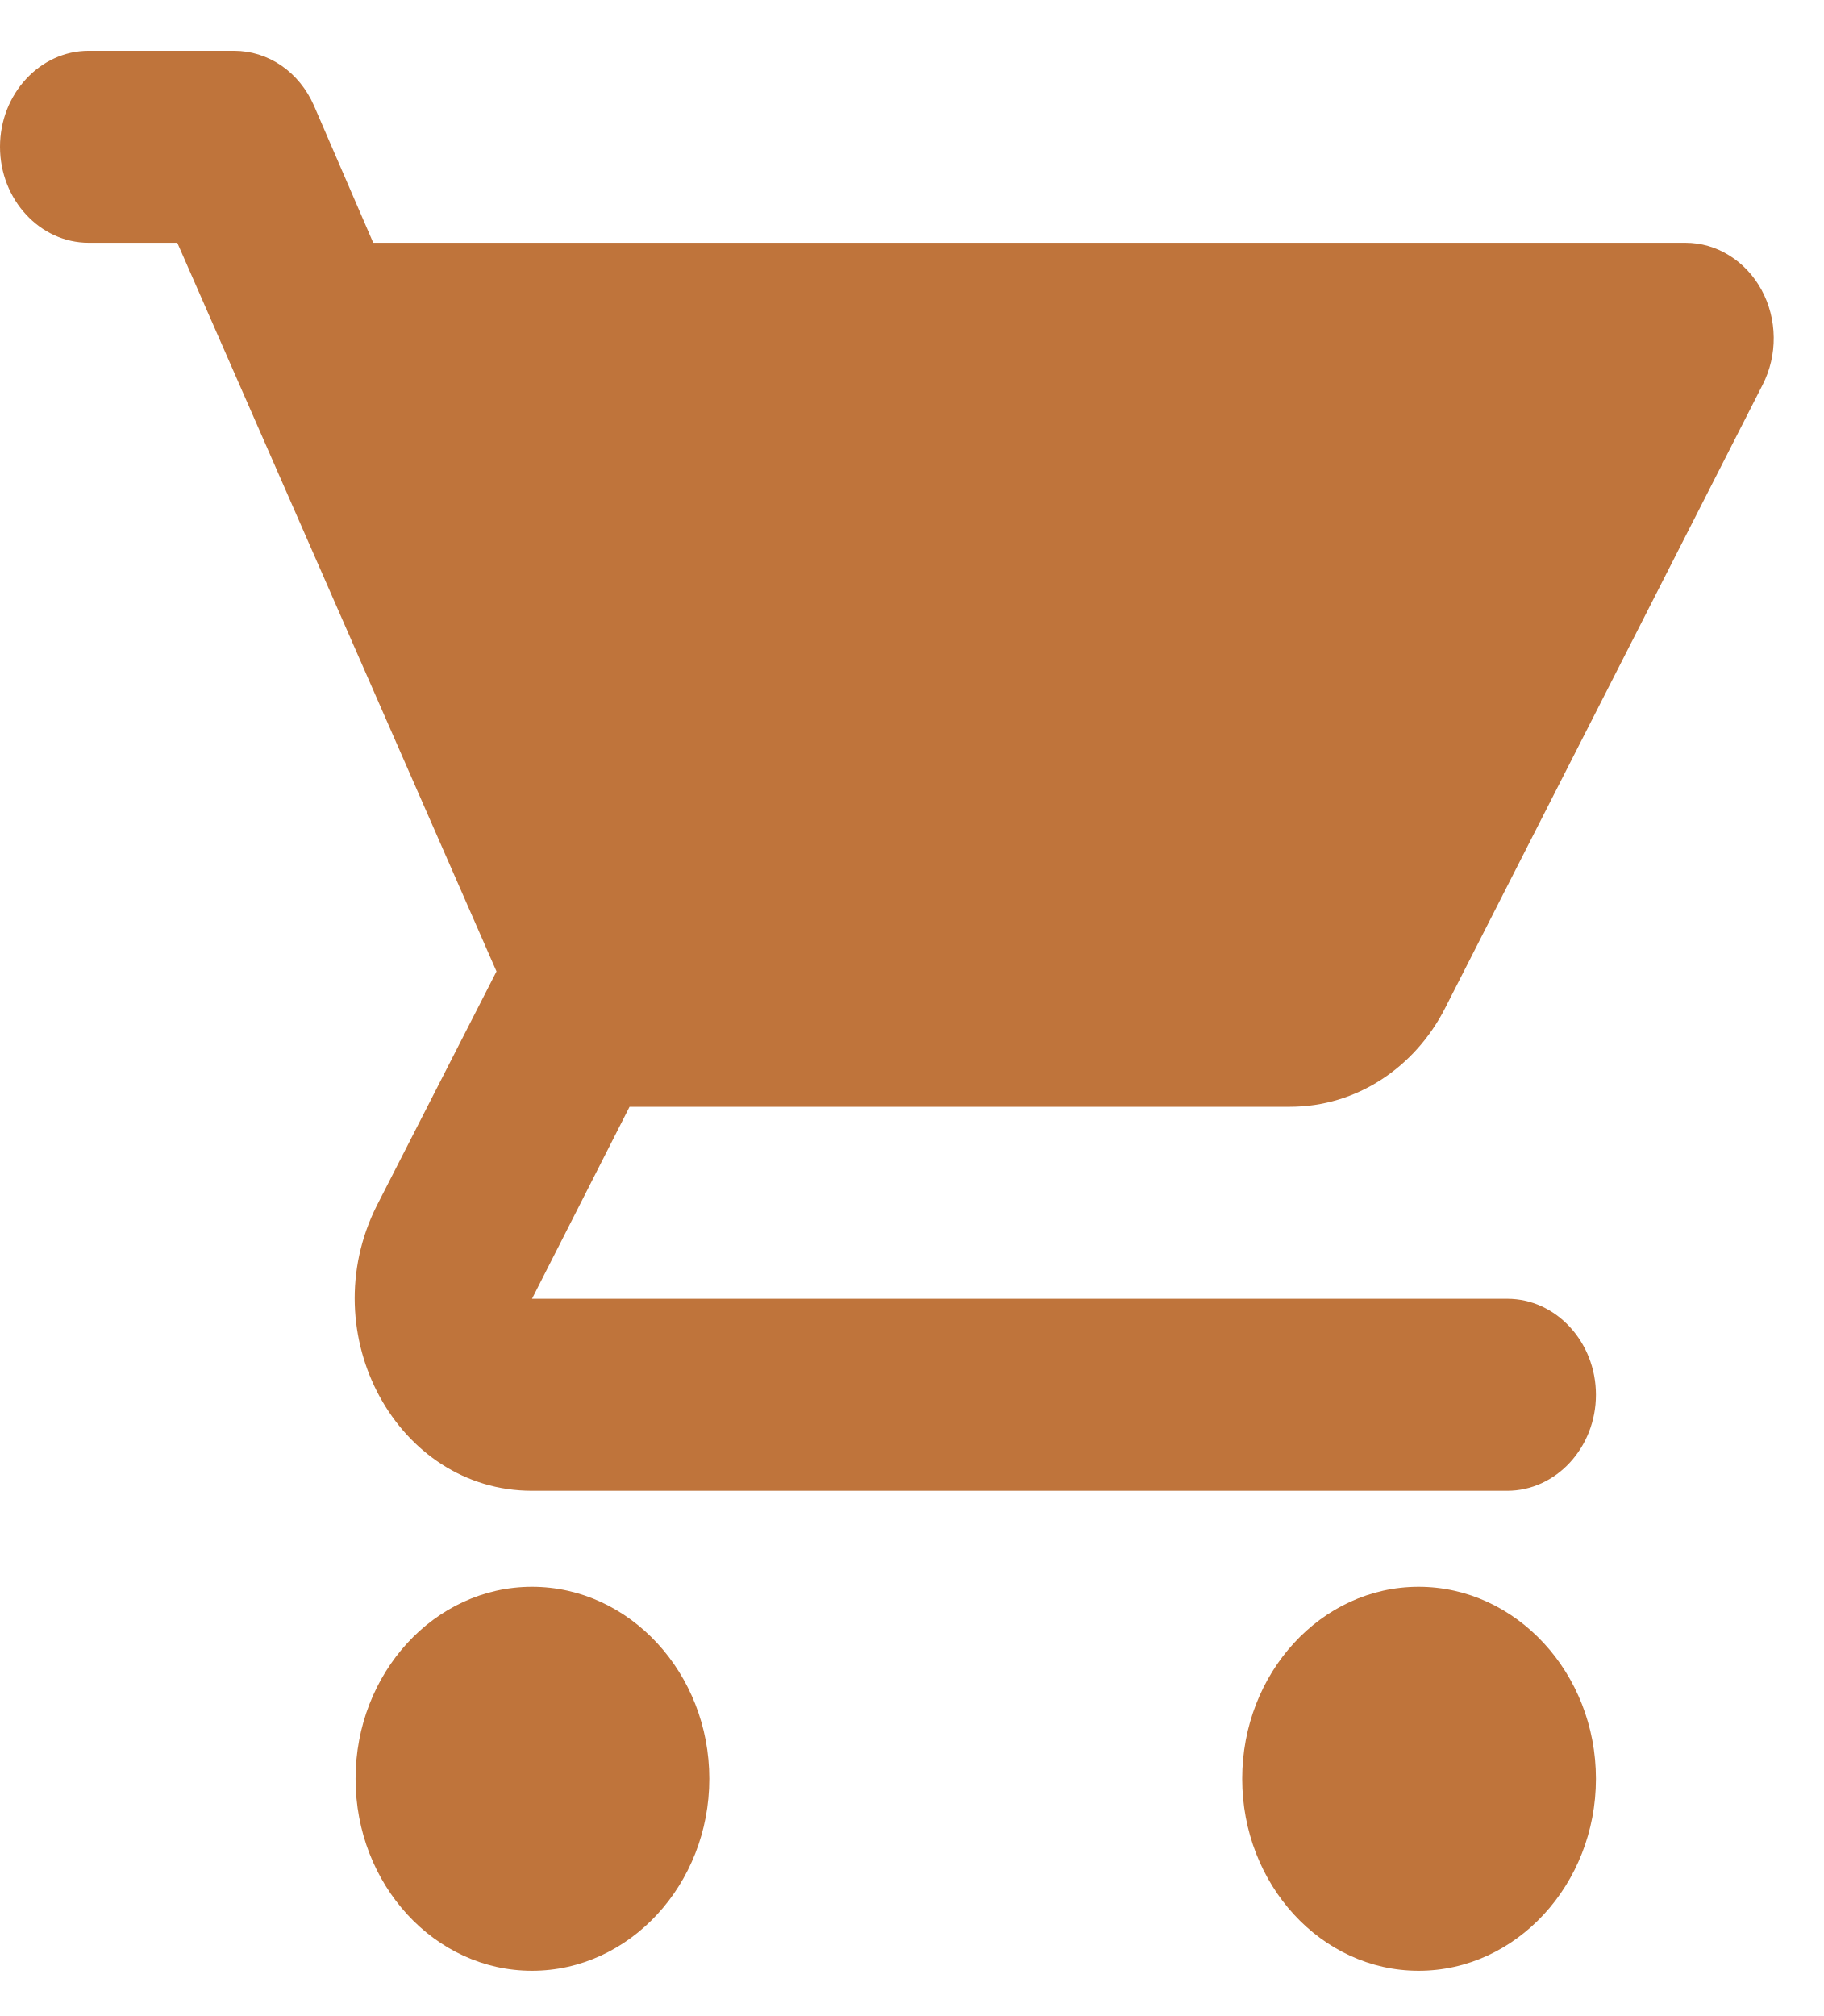
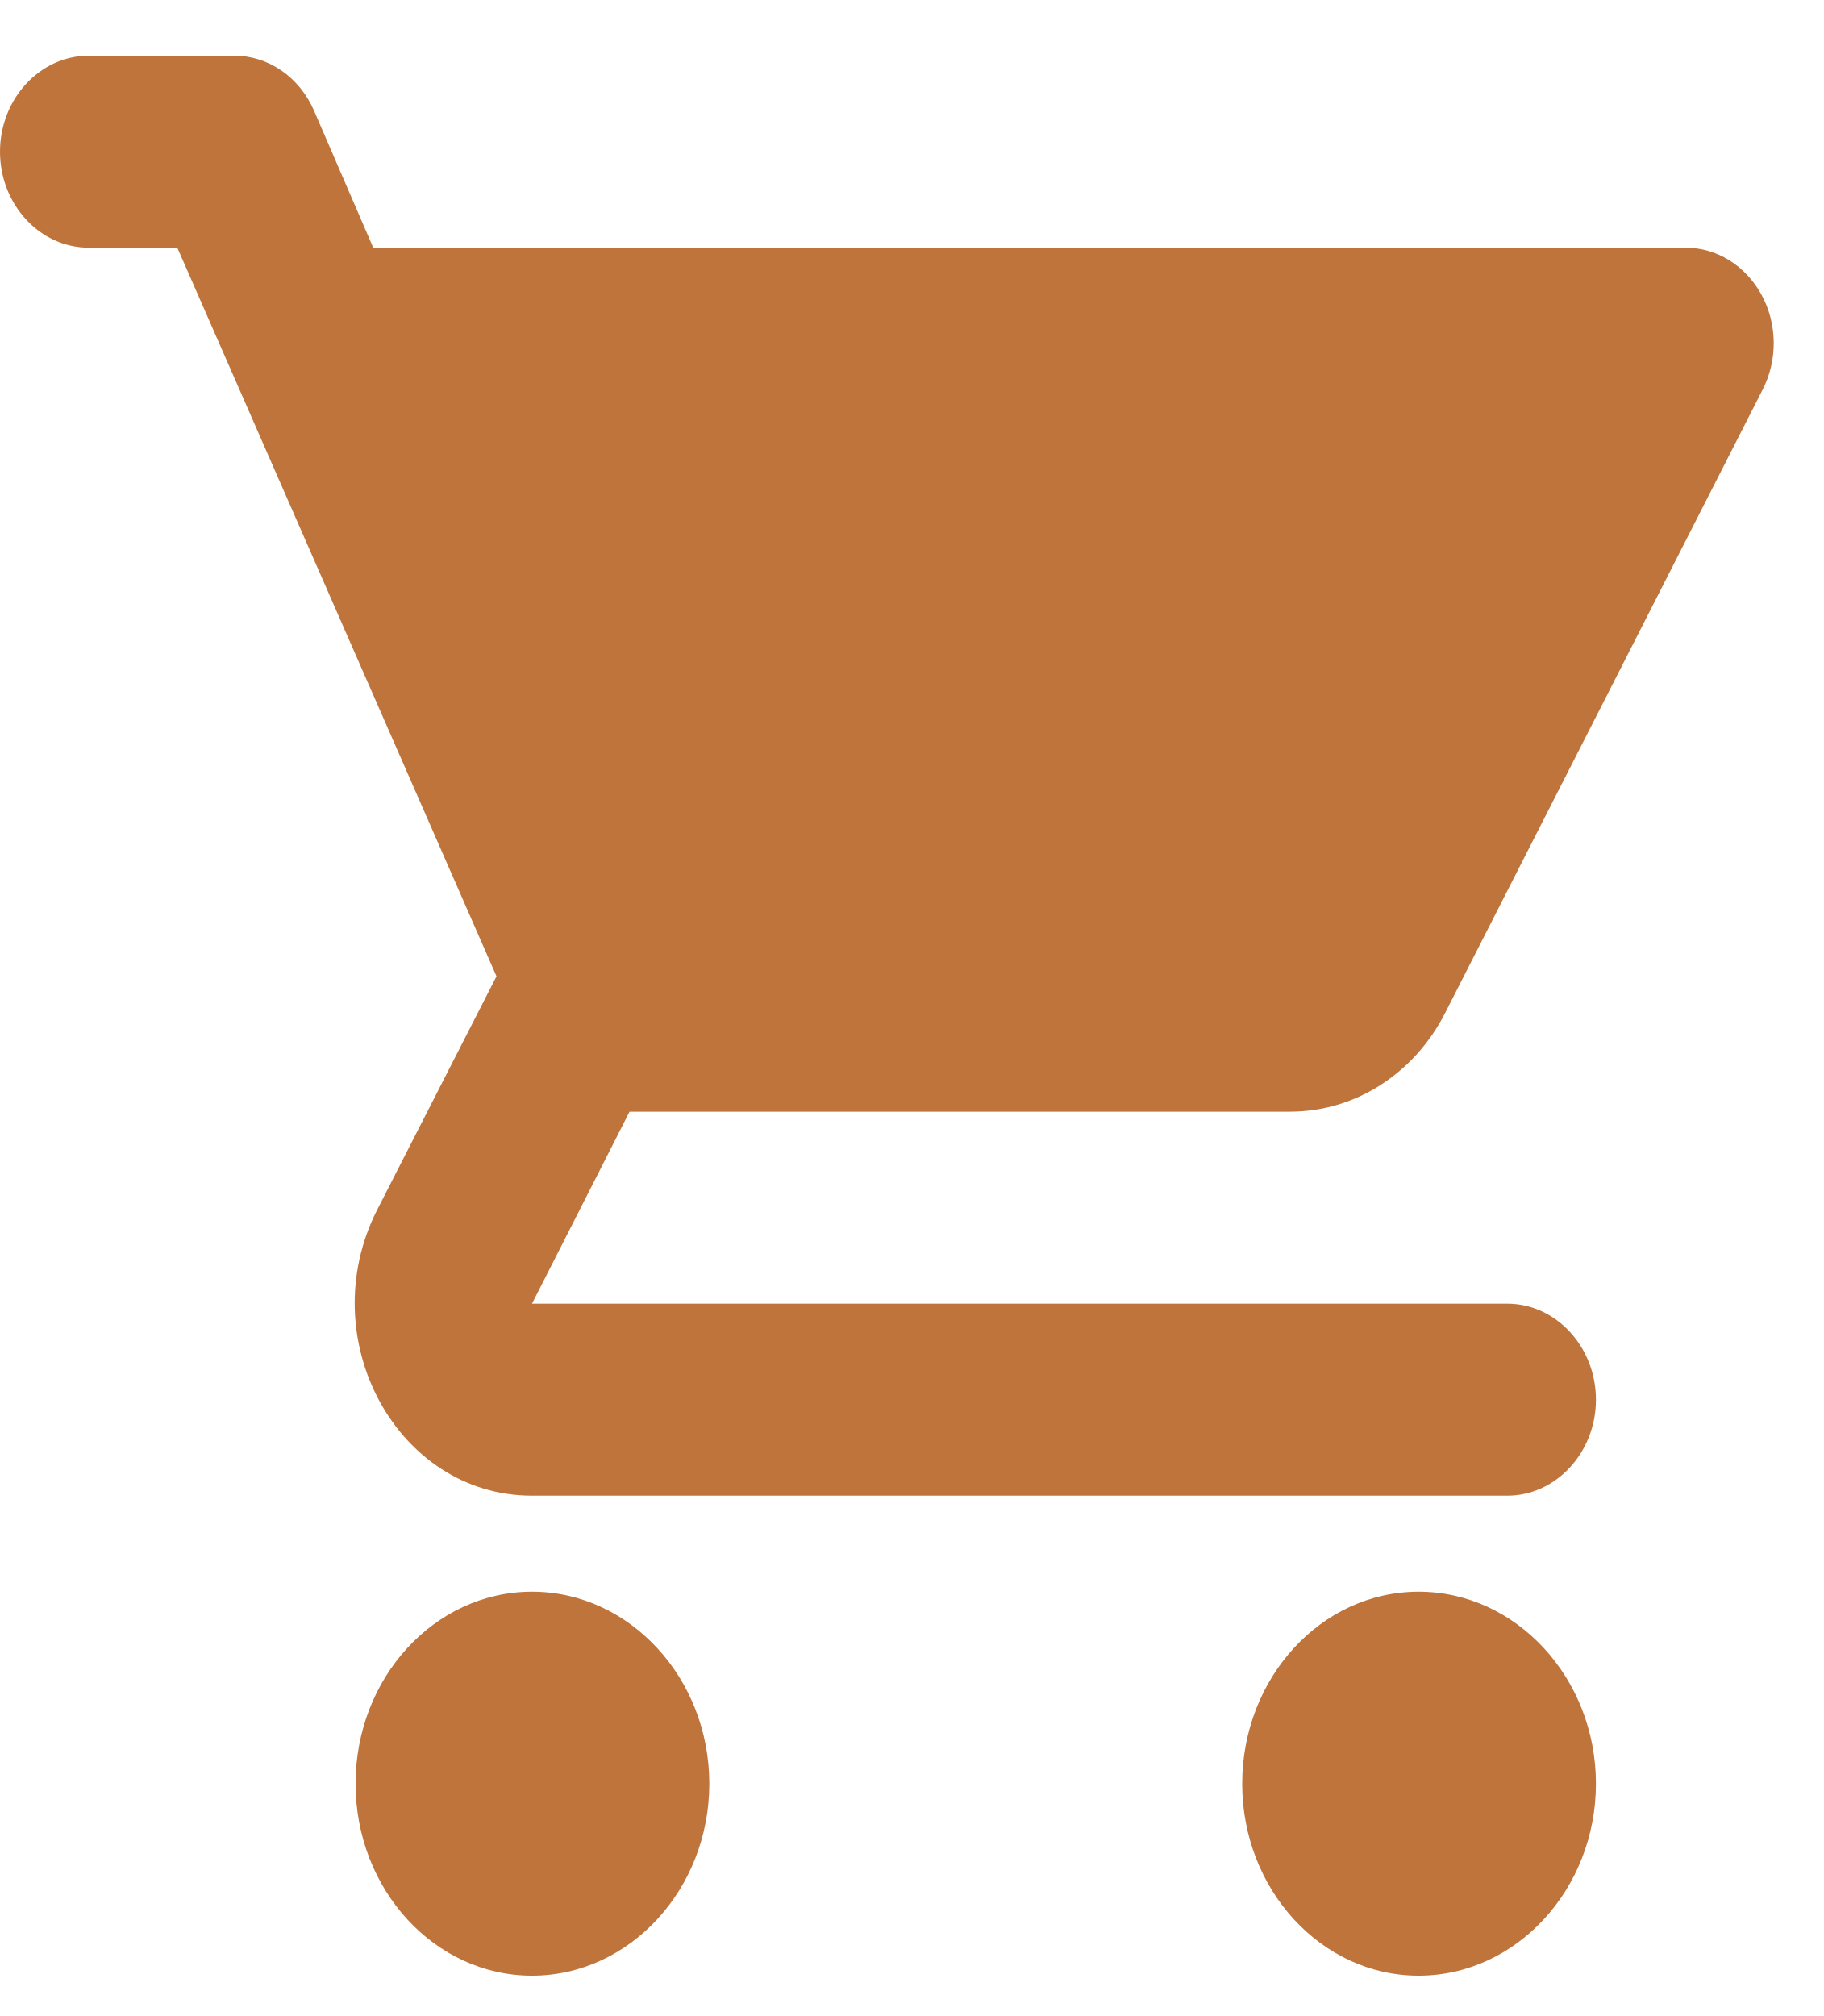
<svg xmlns="http://www.w3.org/2000/svg" width="19" height="21" viewBox="0 0 19 21" fill="none">
-   <path d="M5.542 16.529C4.526 16.529 3.704 17.429 3.704 18.529C3.704 19.629 4.526 20.529 5.542 20.529C6.558 20.529 7.389 19.629 7.389 18.529C7.389 17.429 6.558 16.529 5.542 16.529ZM0 1.529C0 2.079 0.416 2.529 0.924 2.529H1.847L5.172 10.119L3.925 12.559C3.251 13.899 4.138 15.529 5.542 15.529H15.701C16.209 15.529 16.625 15.079 16.625 14.529C16.625 13.979 16.209 13.529 15.701 13.529H5.542L6.558 11.529H13.438C14.131 11.529 14.741 11.119 15.055 10.499L18.361 4.009C18.439 3.857 18.479 3.686 18.477 3.513C18.475 3.34 18.432 3.17 18.35 3.02C18.269 2.871 18.153 2.747 18.014 2.661C17.875 2.574 17.718 2.529 17.558 2.529H3.888L3.27 1.099C3.195 0.928 3.078 0.784 2.931 0.683C2.783 0.582 2.613 0.529 2.438 0.529H0.924C0.416 0.529 0 0.979 0 1.529ZM14.778 16.529C13.762 16.529 12.94 17.429 12.94 18.529C12.94 19.629 13.762 20.529 14.778 20.529C15.794 20.529 16.625 19.629 16.625 18.529C16.625 17.429 15.794 16.529 14.778 16.529Z" fill="#BF743B" />
+   <path d="M5.542 16.58C4.526 16.58 3.704 17.48 3.704 18.58C3.704 19.68 4.526 20.58 5.542 20.58C6.558 20.58 7.389 19.68 7.389 18.58C7.389 17.48 6.558 16.58 5.542 16.58ZM0 1.58C0 2.13 0.416 2.58 0.924 2.58H1.847L5.172 10.17L3.925 12.61C3.251 13.95 4.138 15.58 5.542 15.58H15.701C16.209 15.58 16.625 15.13 16.625 14.58C16.625 14.03 16.209 13.58 15.701 13.58H5.542L6.558 11.58H13.438C14.131 11.58 14.741 11.17 15.055 10.55L18.361 4.06C18.439 3.908 18.479 3.737 18.477 3.564C18.475 3.39 18.432 3.221 18.35 3.071C18.269 2.922 18.153 2.798 18.014 2.711C17.875 2.625 17.718 2.58 17.558 2.58H3.888L3.27 1.15C3.195 0.979 3.078 0.835 2.931 0.734C2.783 0.633 2.613 0.579 2.438 0.58H0.924C0.416 0.58 0 1.03 0 1.58ZM14.778 16.58C13.762 16.58 12.94 17.48 12.94 18.58C12.94 19.68 13.762 20.58 14.778 20.58C15.794 20.58 16.625 19.68 16.625 18.58C16.625 17.48 15.794 16.58 14.778 16.58Z" fill="#BF743B" />
</svg>
